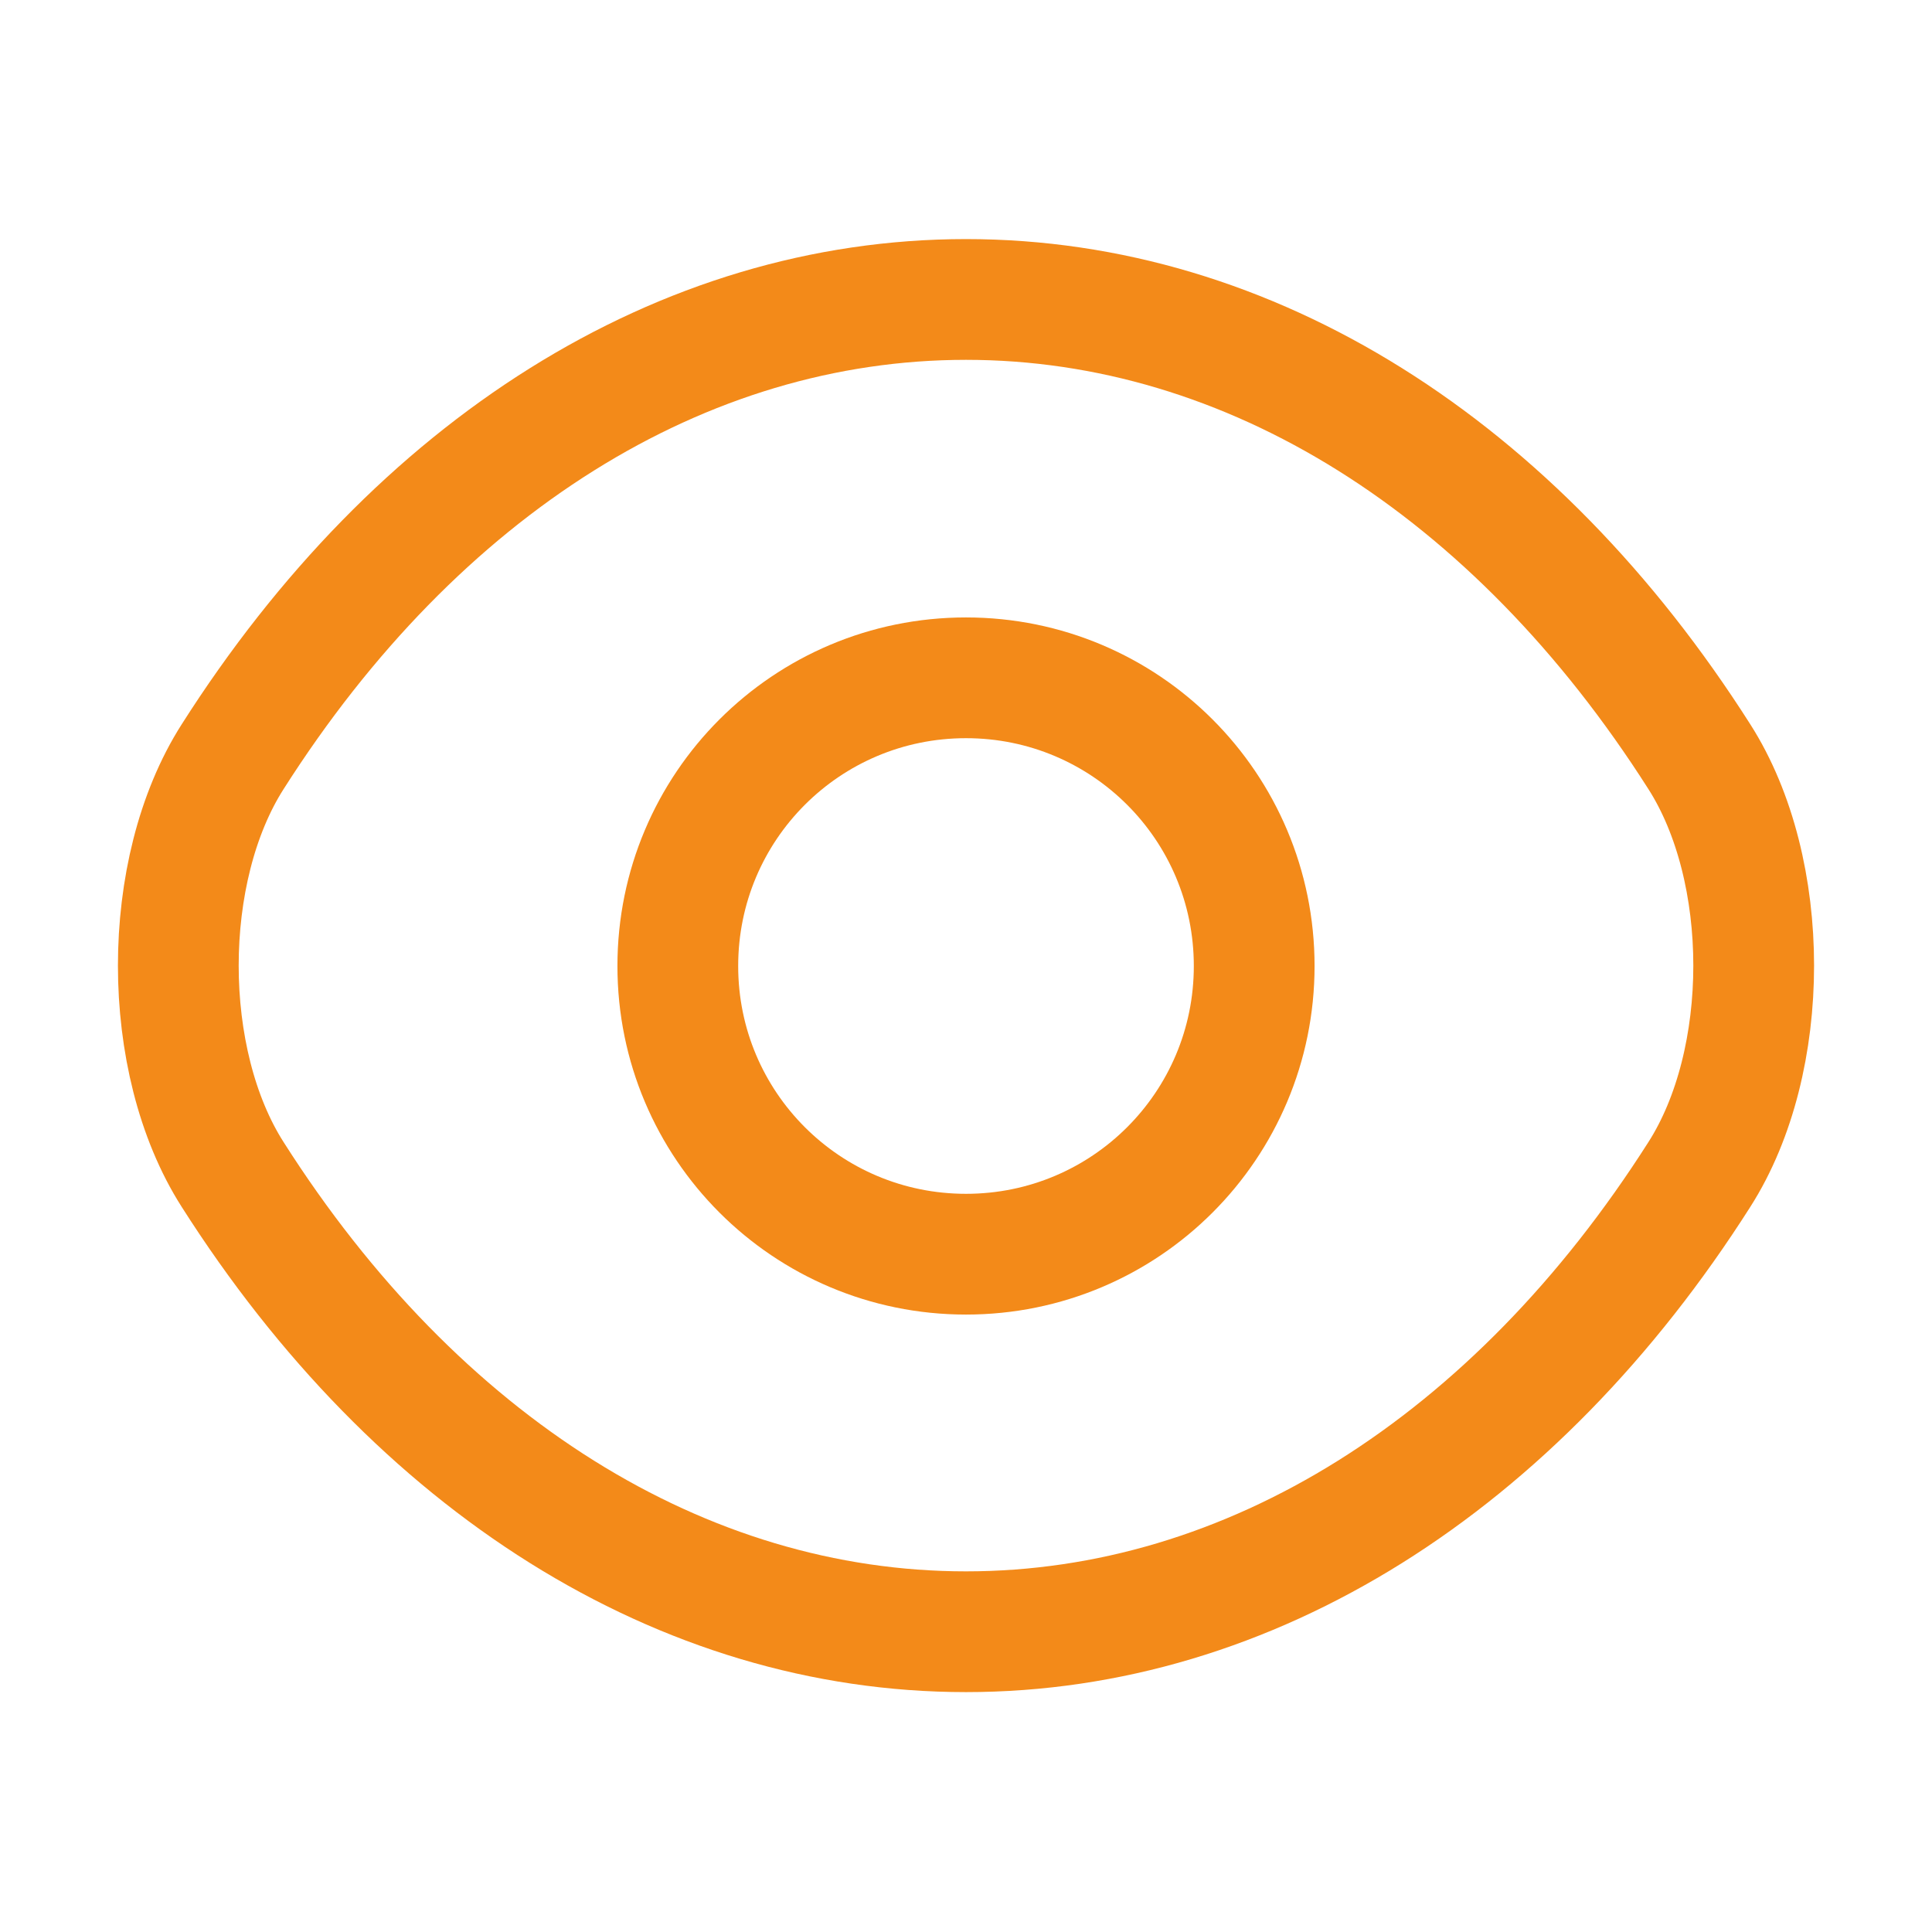
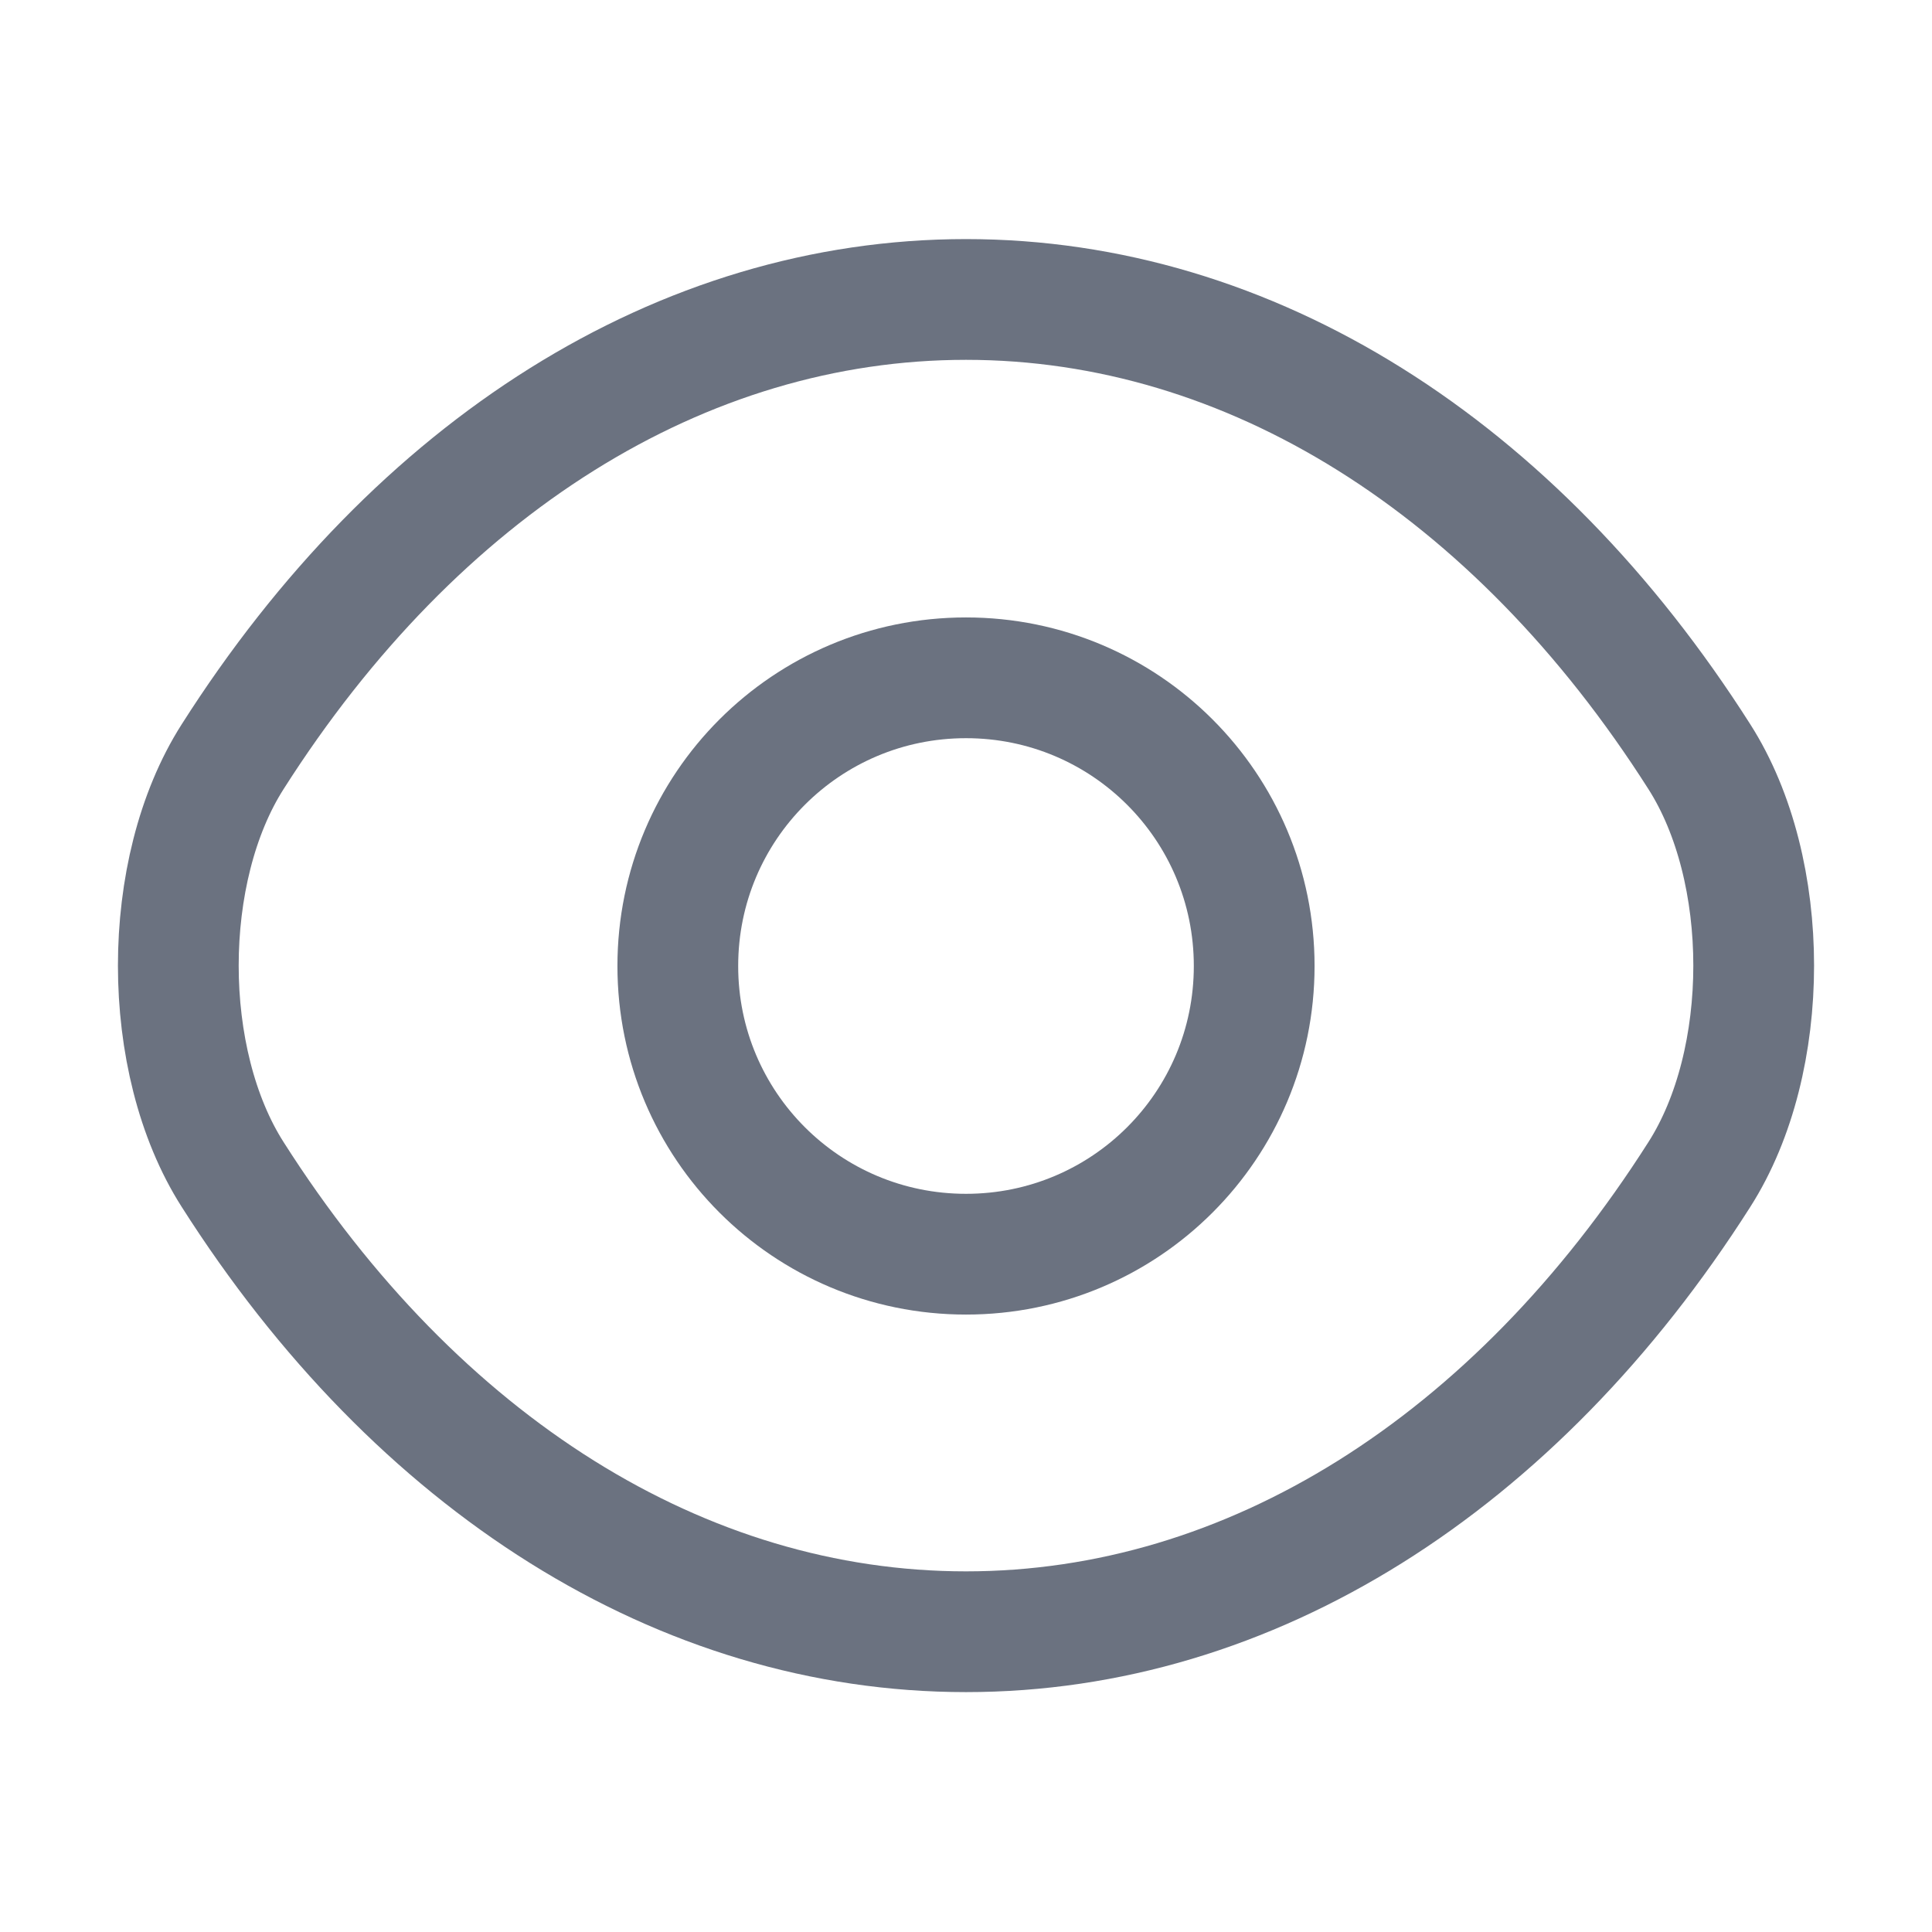
<svg xmlns="http://www.w3.org/2000/svg" width="24" height="24" viewBox="0 0 24 24" fill="none">
-   <path d="M15.58 12C15.58 13.98 13.98 15.58 12 15.58C10.02 15.58 8.42 13.98 8.42 12C8.42 10.02 10.02 8.42 12 8.42C13.98 8.42 15.58 10.02 15.58 12Z" stroke="#F38A19" stroke-width="1.5" stroke-linecap="round" stroke-linejoin="round" />
-   <path d="M12 20.27C15.53 20.27 18.82 18.19 21.11 14.59C22.01 13.18 22.01 10.81 21.11 9.4C18.82 5.8 15.53 3.72 12 3.72C8.47 3.72 5.18 5.8 2.89 9.4C1.99 10.81 1.99 13.18 2.89 14.59C5.18 18.19 8.47 20.27 12 20.27Z" stroke="#F38A19" stroke-width="1.5" stroke-linecap="round" stroke-linejoin="round" />
+   <path d="M15.58 12C15.58 13.98 13.98 15.58 12 15.58C10.02 15.58 8.42 13.98 8.42 12C8.42 10.02 10.02 8.42 12 8.42C13.98 8.42 15.58 10.02 15.58 12Z" stroke="#6b7280" stroke-width="1.5" stroke-linecap="round" stroke-linejoin="round" />
+   <path d="M12 20.27C15.53 20.27 18.82 18.19 21.11 14.59C22.01 13.18 22.01 10.81 21.11 9.4C18.82 5.8 15.53 3.72 12 3.72C8.47 3.72 5.18 5.8 2.89 9.4C1.99 10.81 1.99 13.18 2.89 14.59C5.18 18.19 8.47 20.27 12 20.27Z" stroke="#6b7280" stroke-width="1.5" stroke-linecap="round" stroke-linejoin="round" />
</svg>
